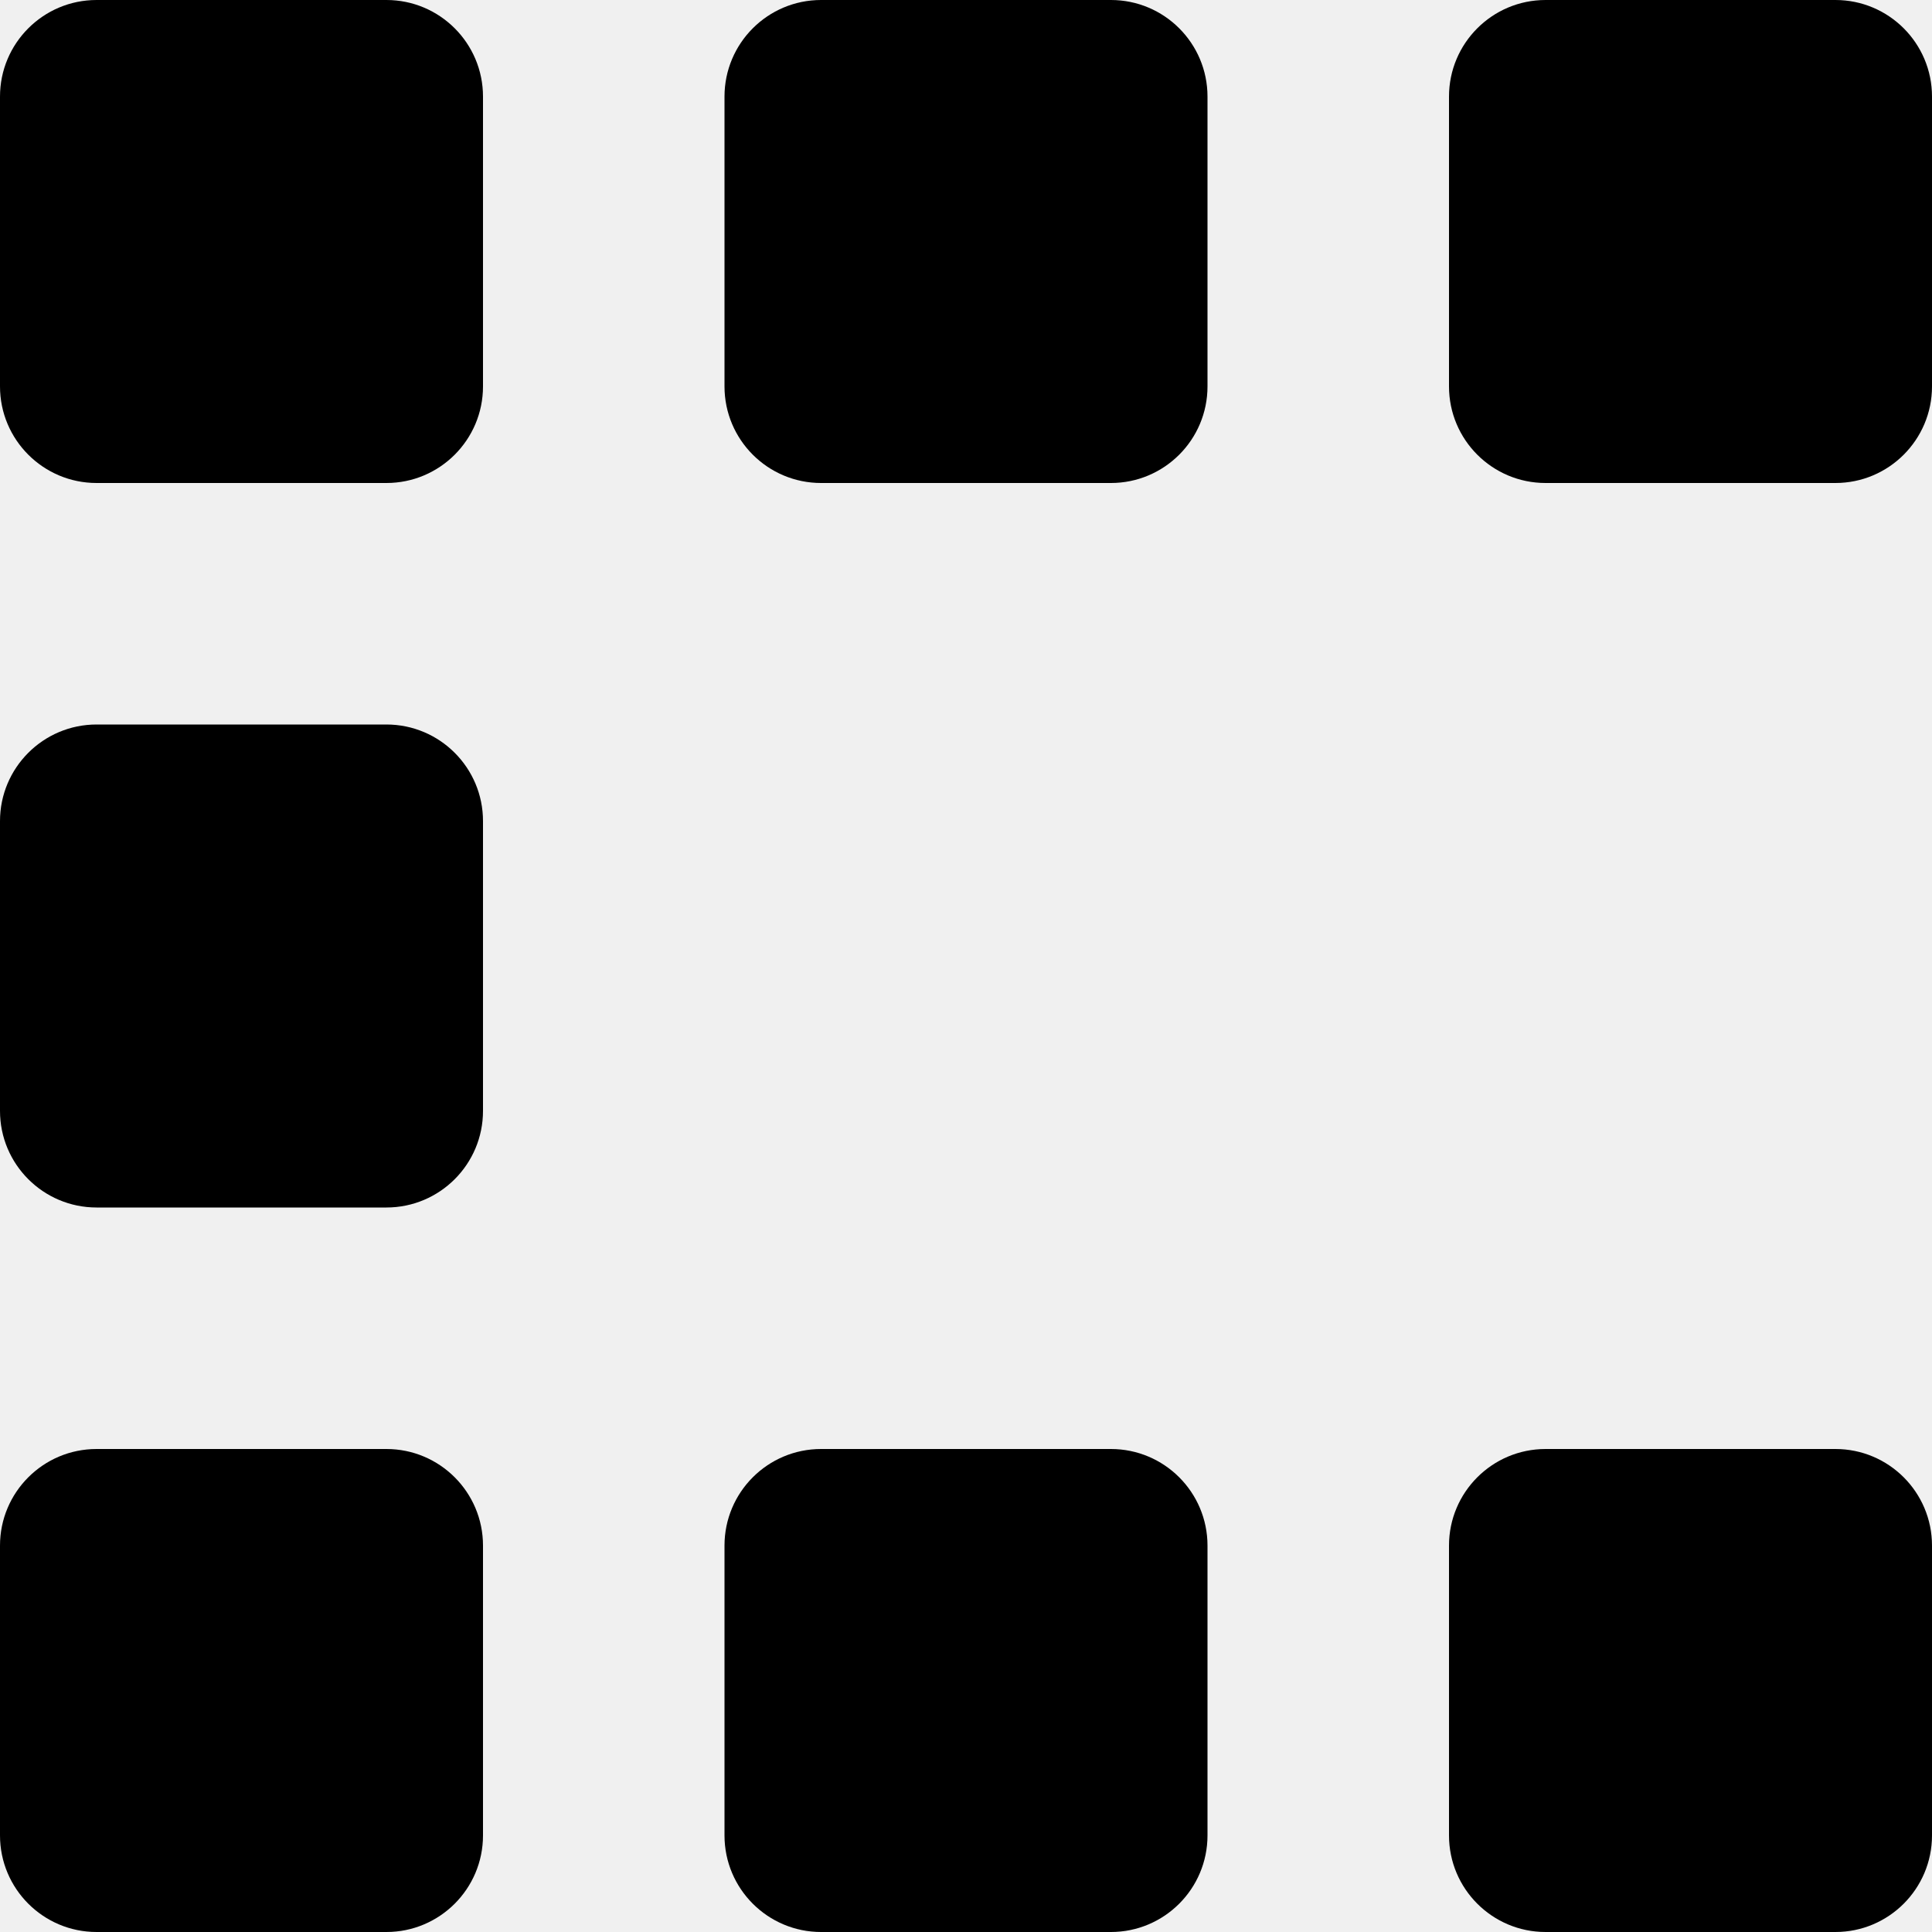
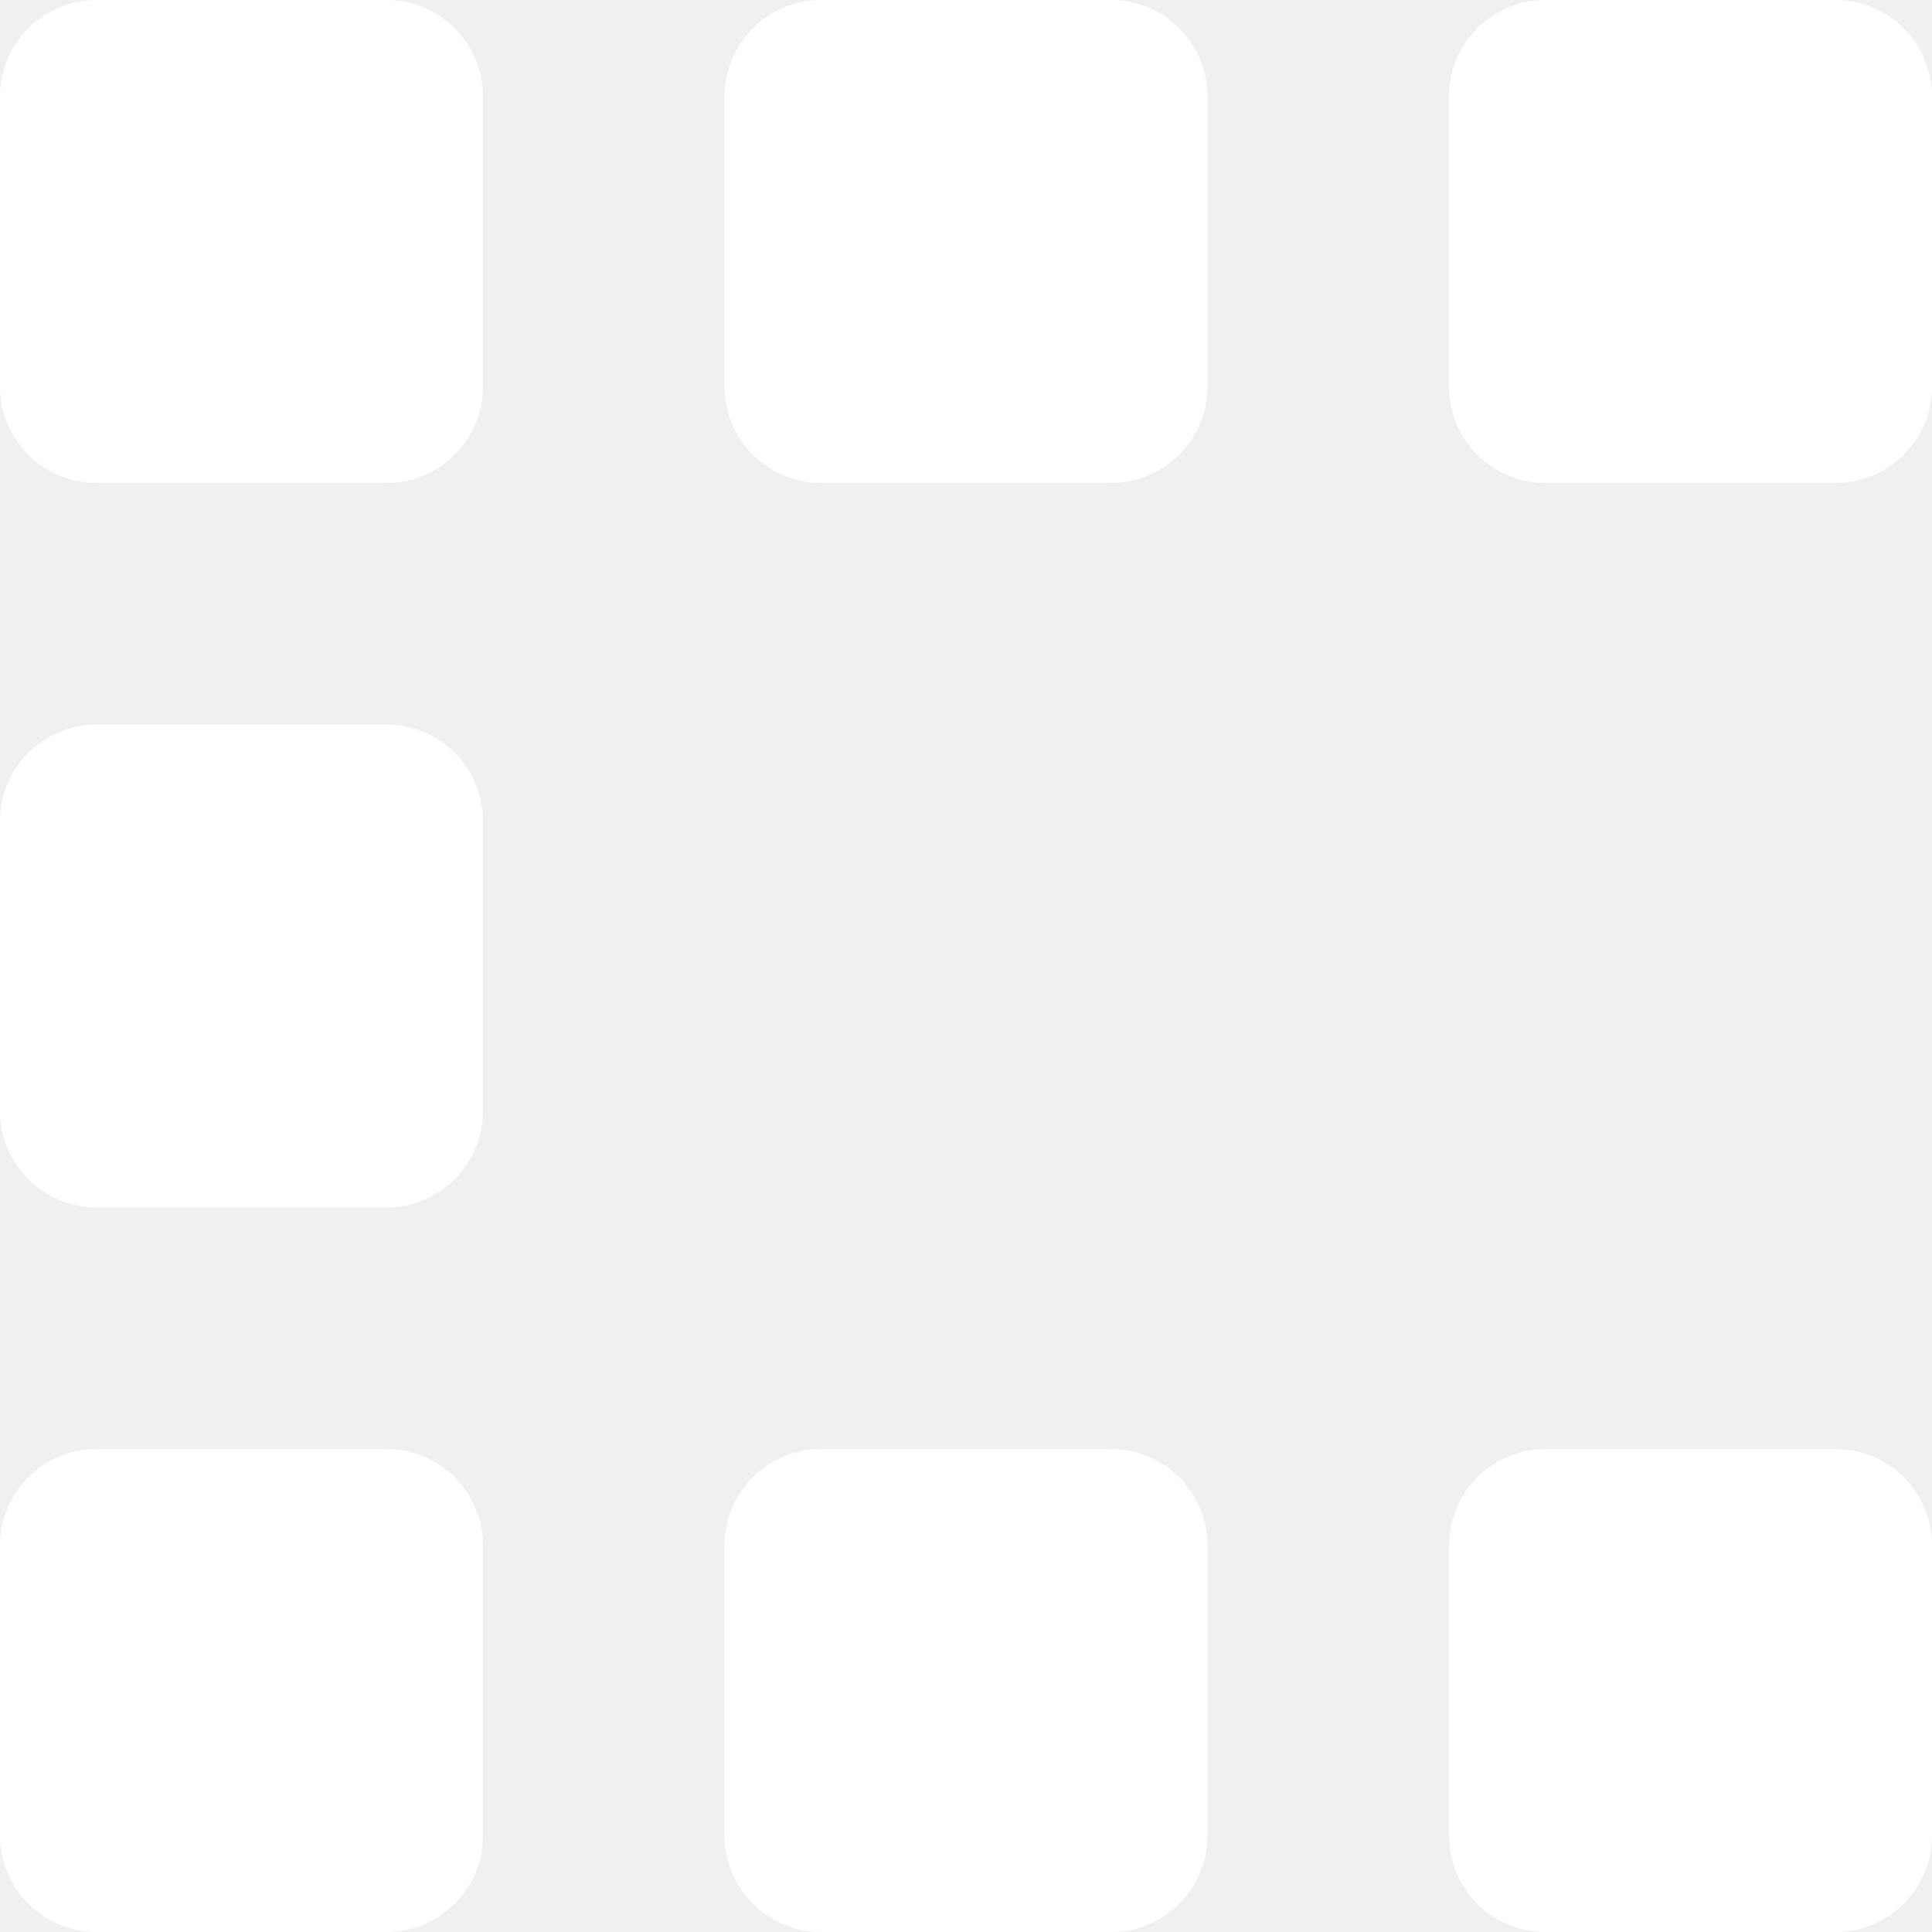
<svg xmlns="http://www.w3.org/2000/svg" width="80" height="80">
+   <style>
+         svg {
+             fill: white;
+         }
+     </style>
  <rect id="pixel" width="20" height="20" rx="4" />
  <use href="#pixel" x="30" y="0" />
  <use href="#pixel" x="60" y="0" />
  <use href="#pixel" x="0" y="30" />
  <use href="#pixel" x="0" y="60" />
  <use href="#pixel" x="30" y="60" />
  <use href="#pixel" x="60" y="60" />
</svg>
